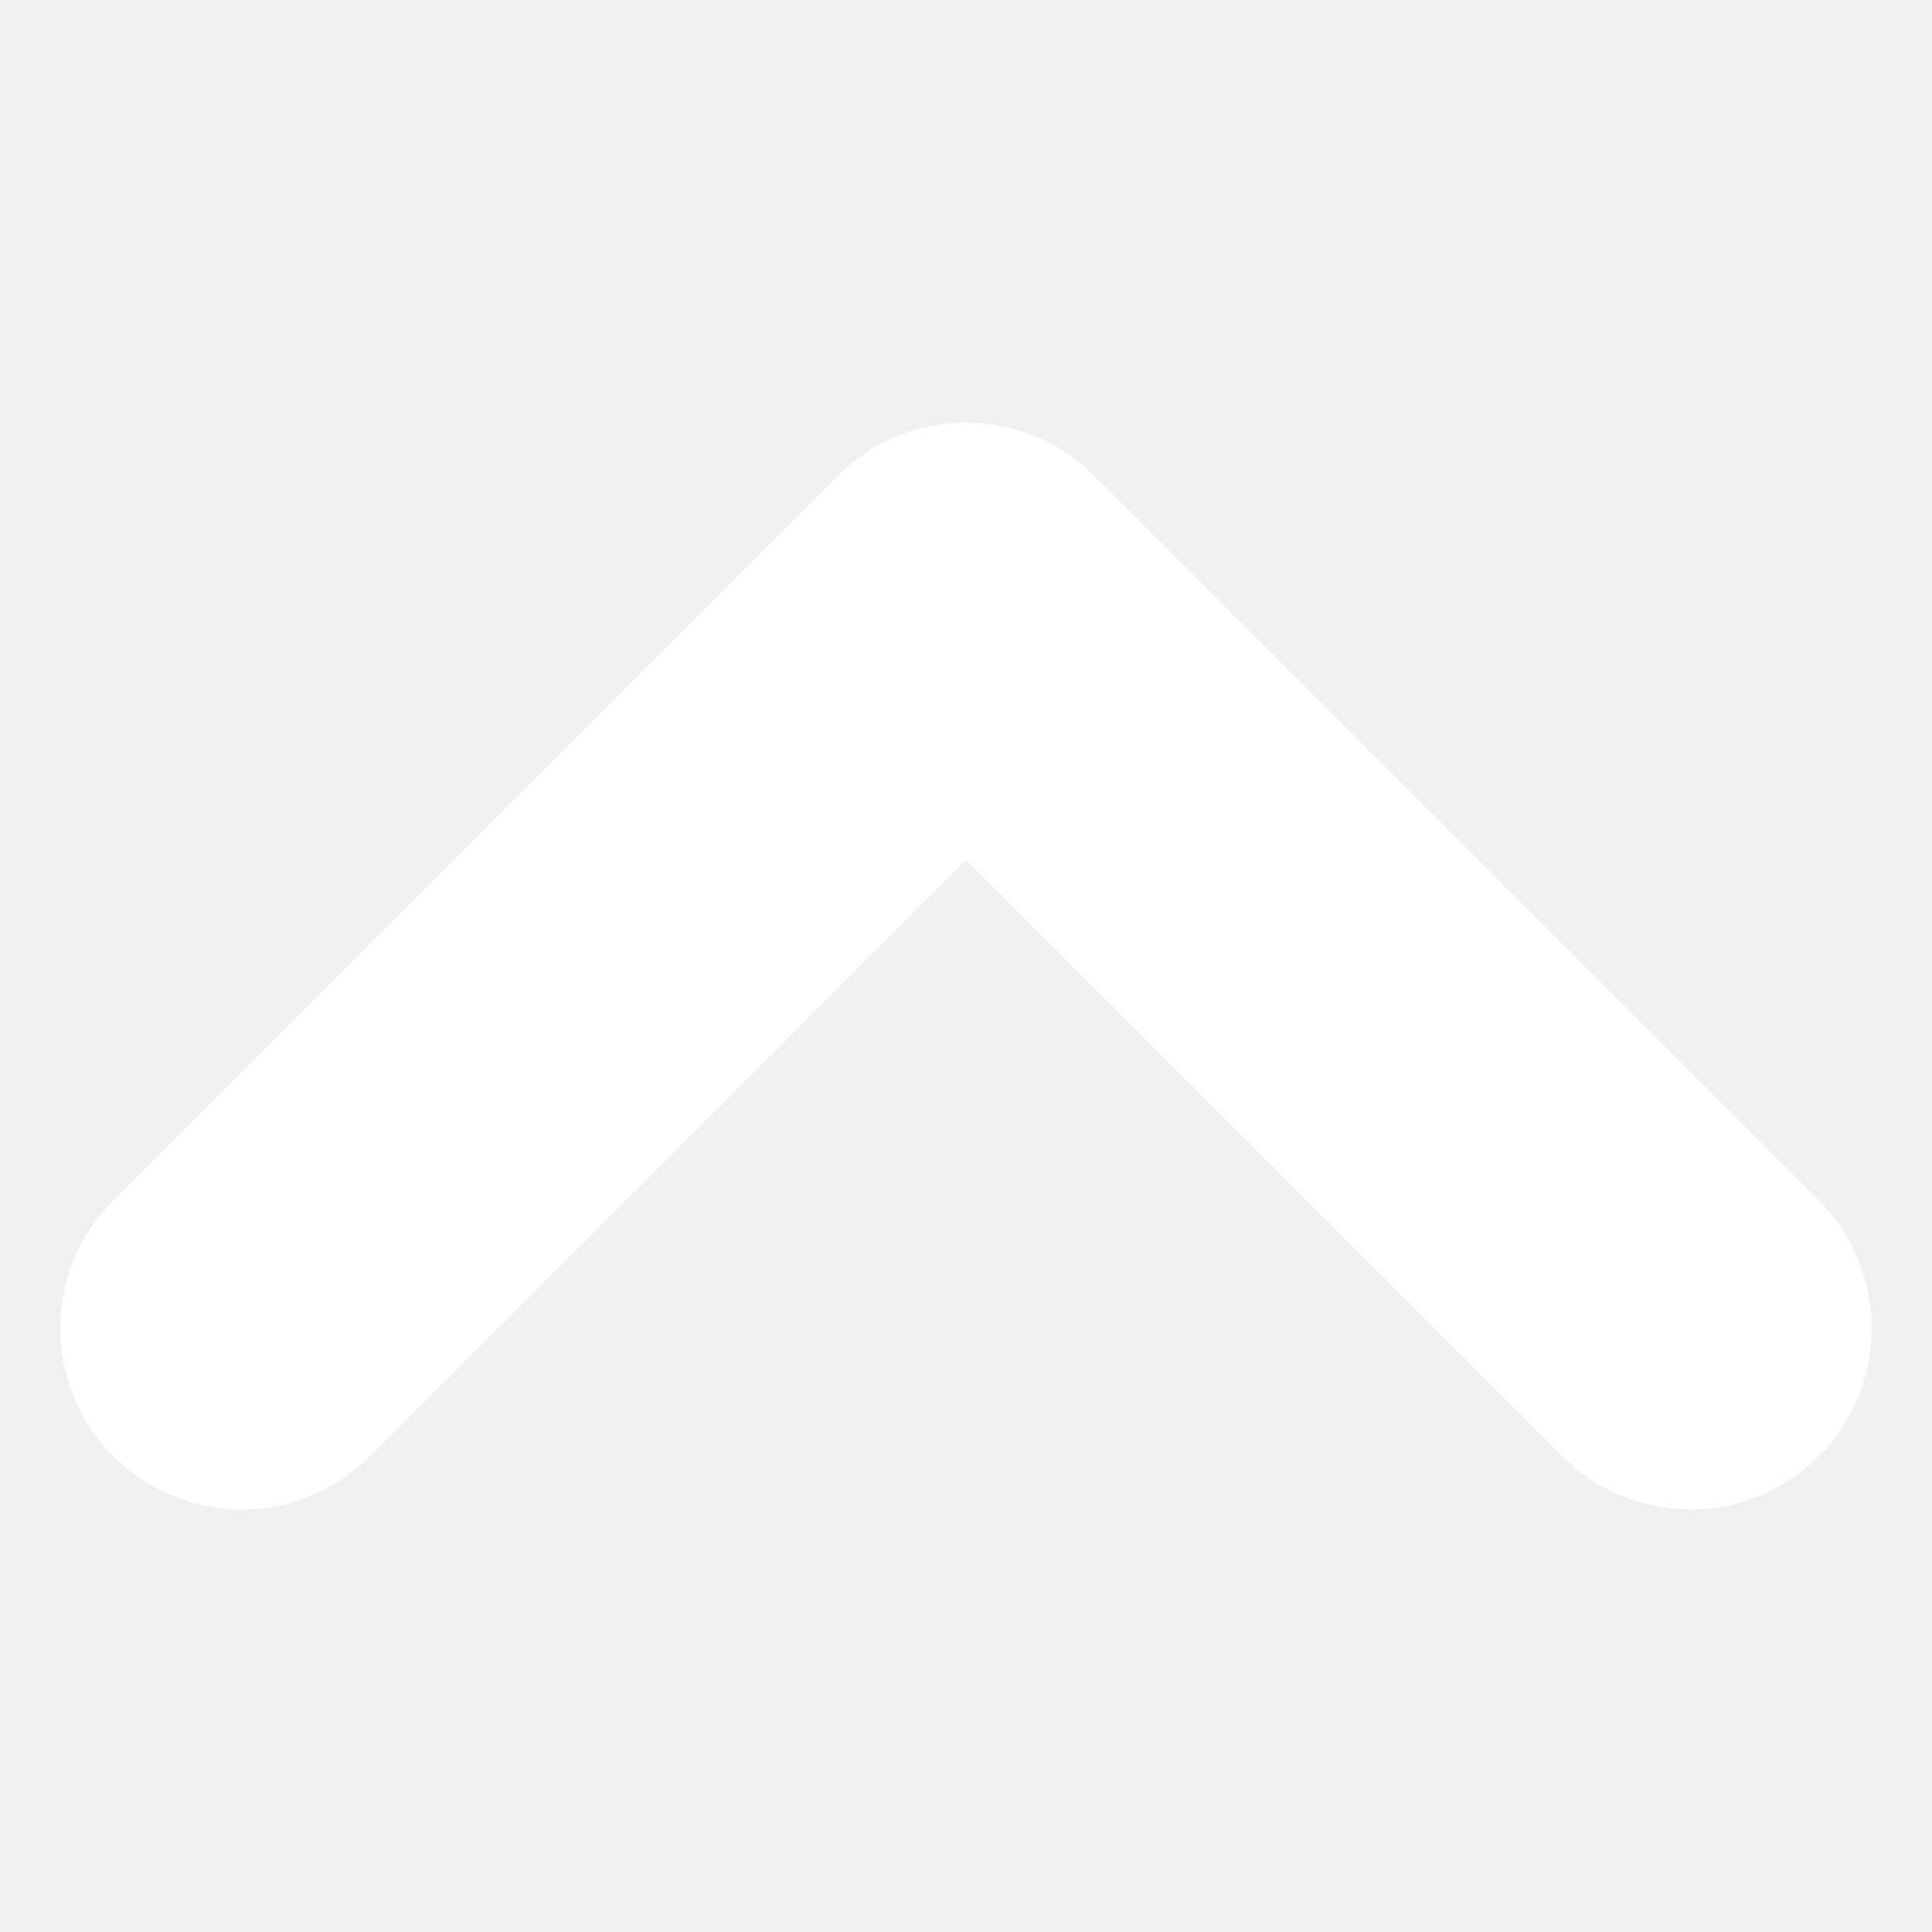
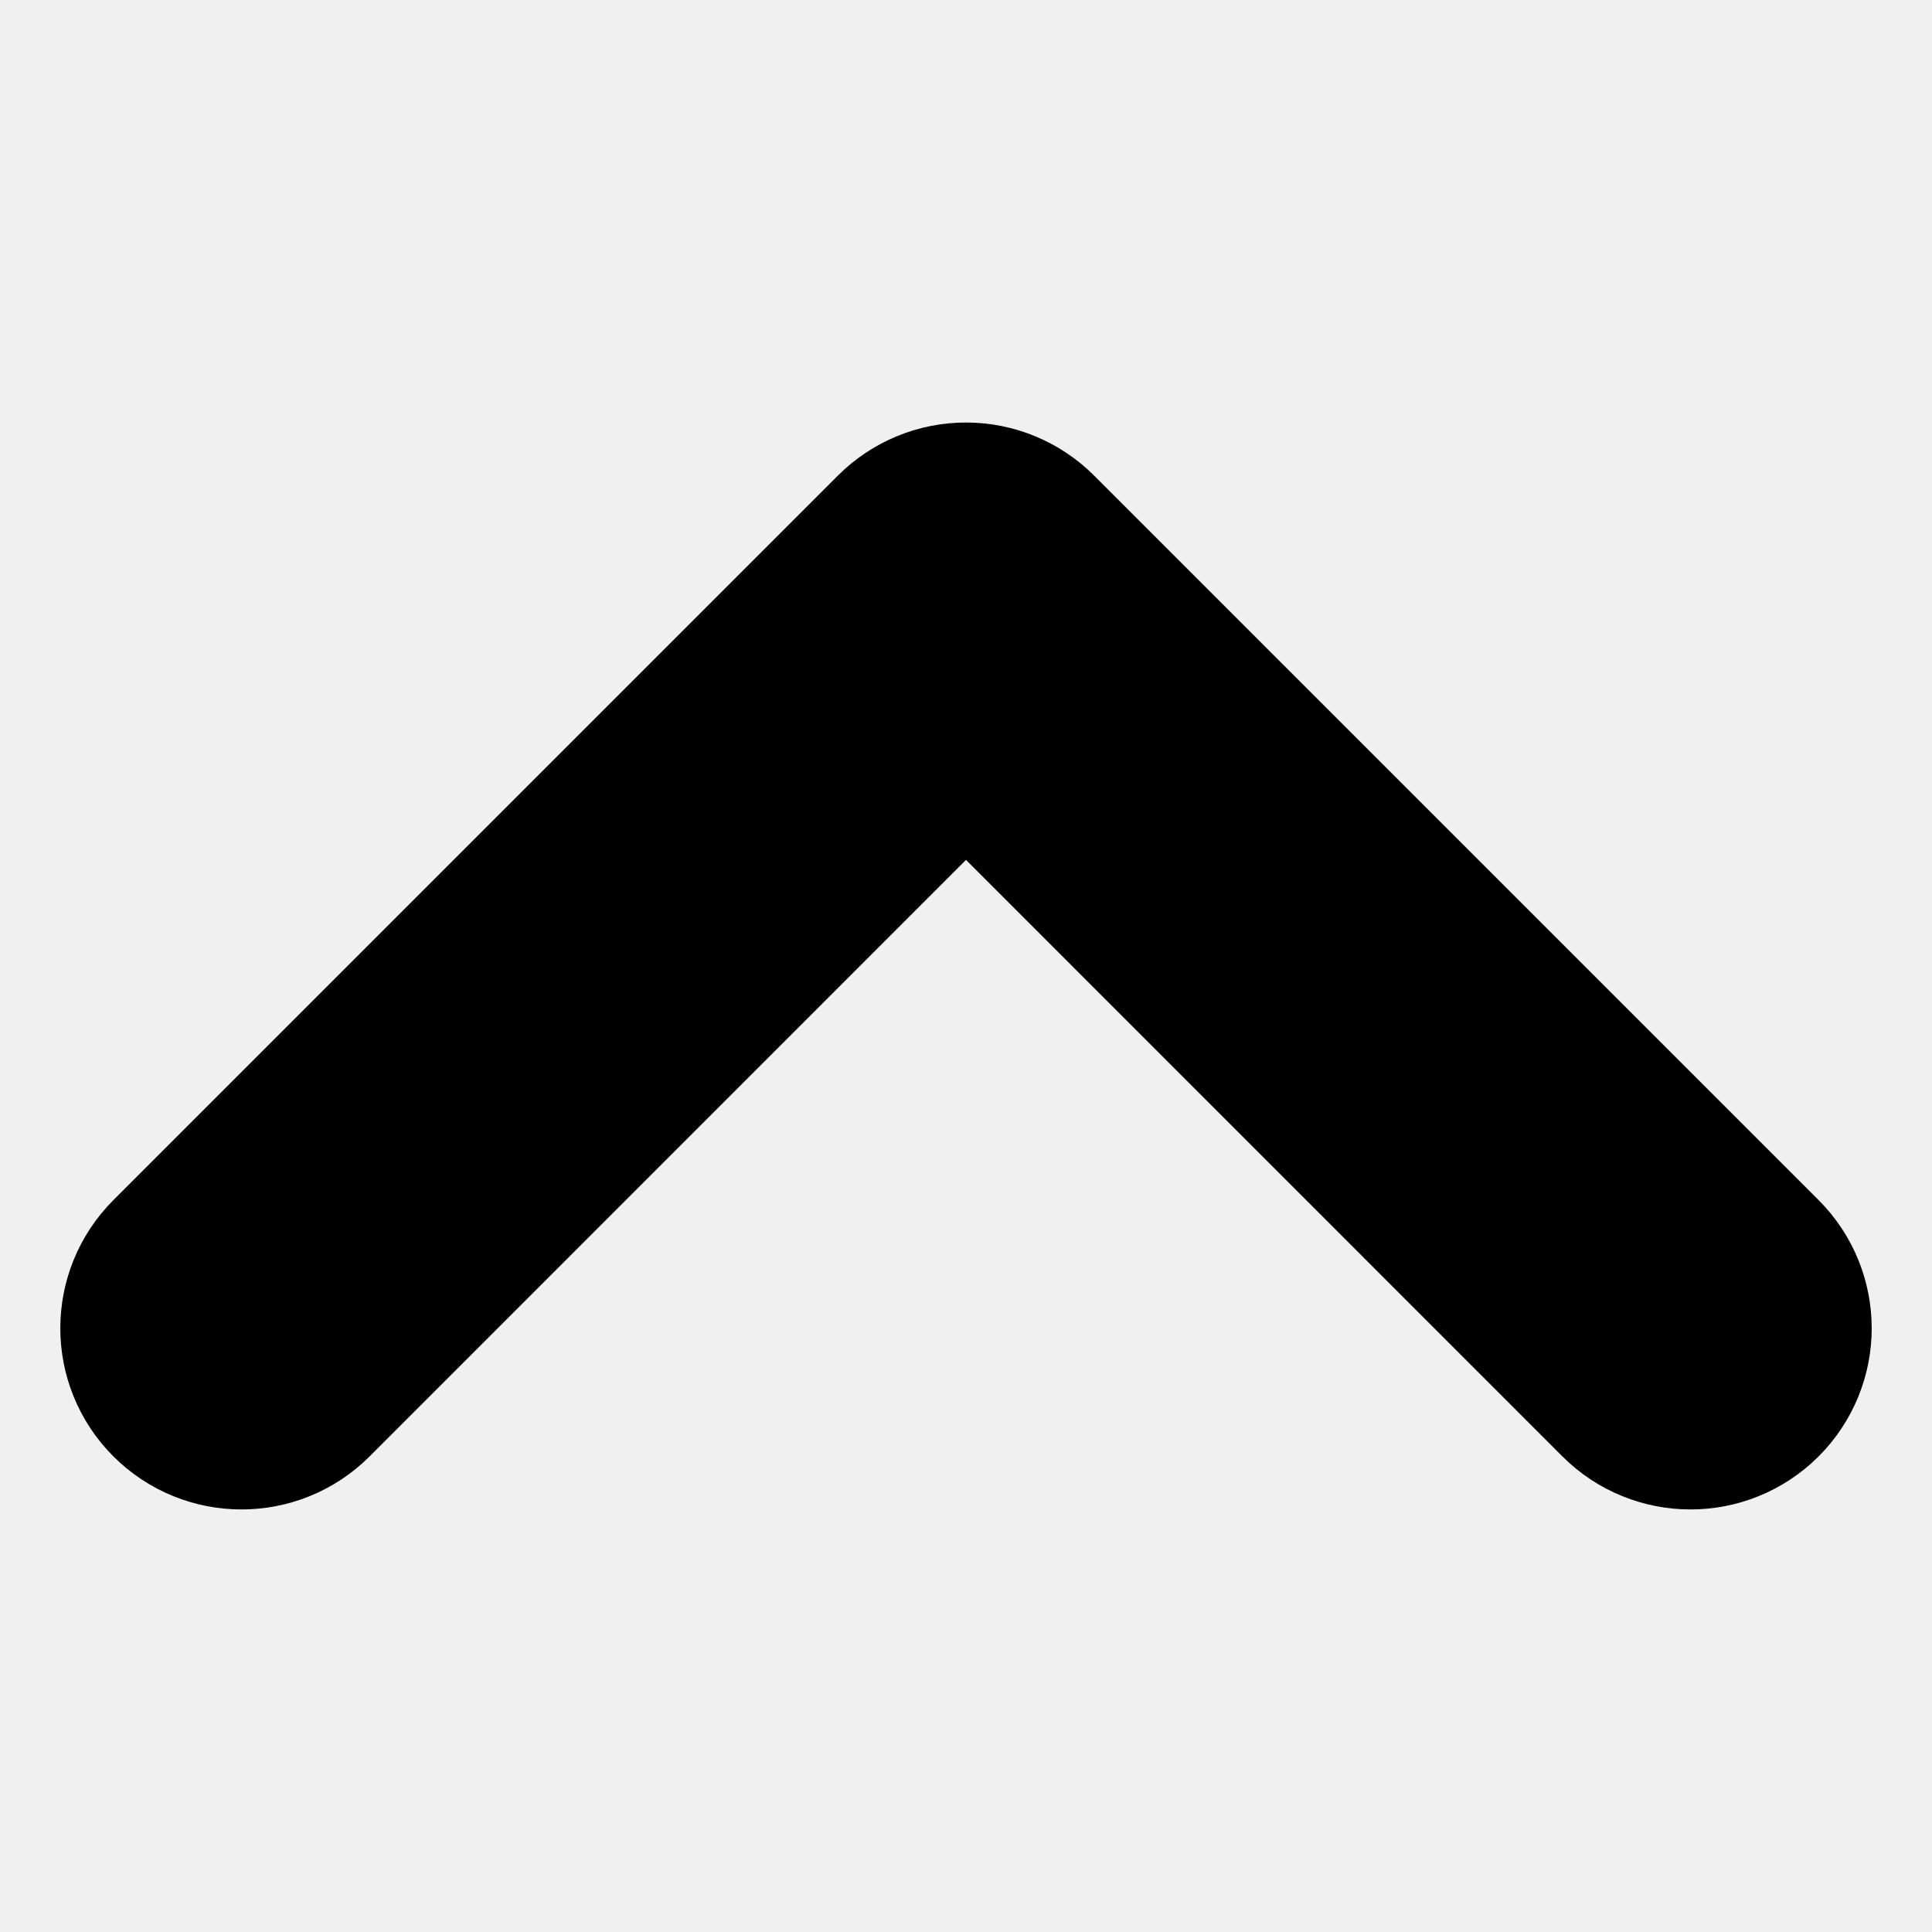
<svg xmlns="http://www.w3.org/2000/svg" width="16" height="16" fill="currentColor" class="bi bi-chevron-up" viewBox="0 0 16 16">
-   <path stroke="#ffffff" stroke-width="2" fill-rule="evenodd" d="M7.646 4.646a.5.5 0 0 1 .708 0l6 6a.5.5 0 0 1-.708.708L8 5.707l-5.646 5.647a.5.5 0 0 1-.708-.708l6-6z" />
+   <path stroke="currentColor" stroke-width="2" fill-rule="evenodd" d="M7.646 4.646a.5.5 0 0 1 .708 0l6 6a.5.5 0 0 1-.708.708L8 5.707l-5.646 5.647a.5.5 0 0 1-.708-.708l6-6z" />
</svg>
